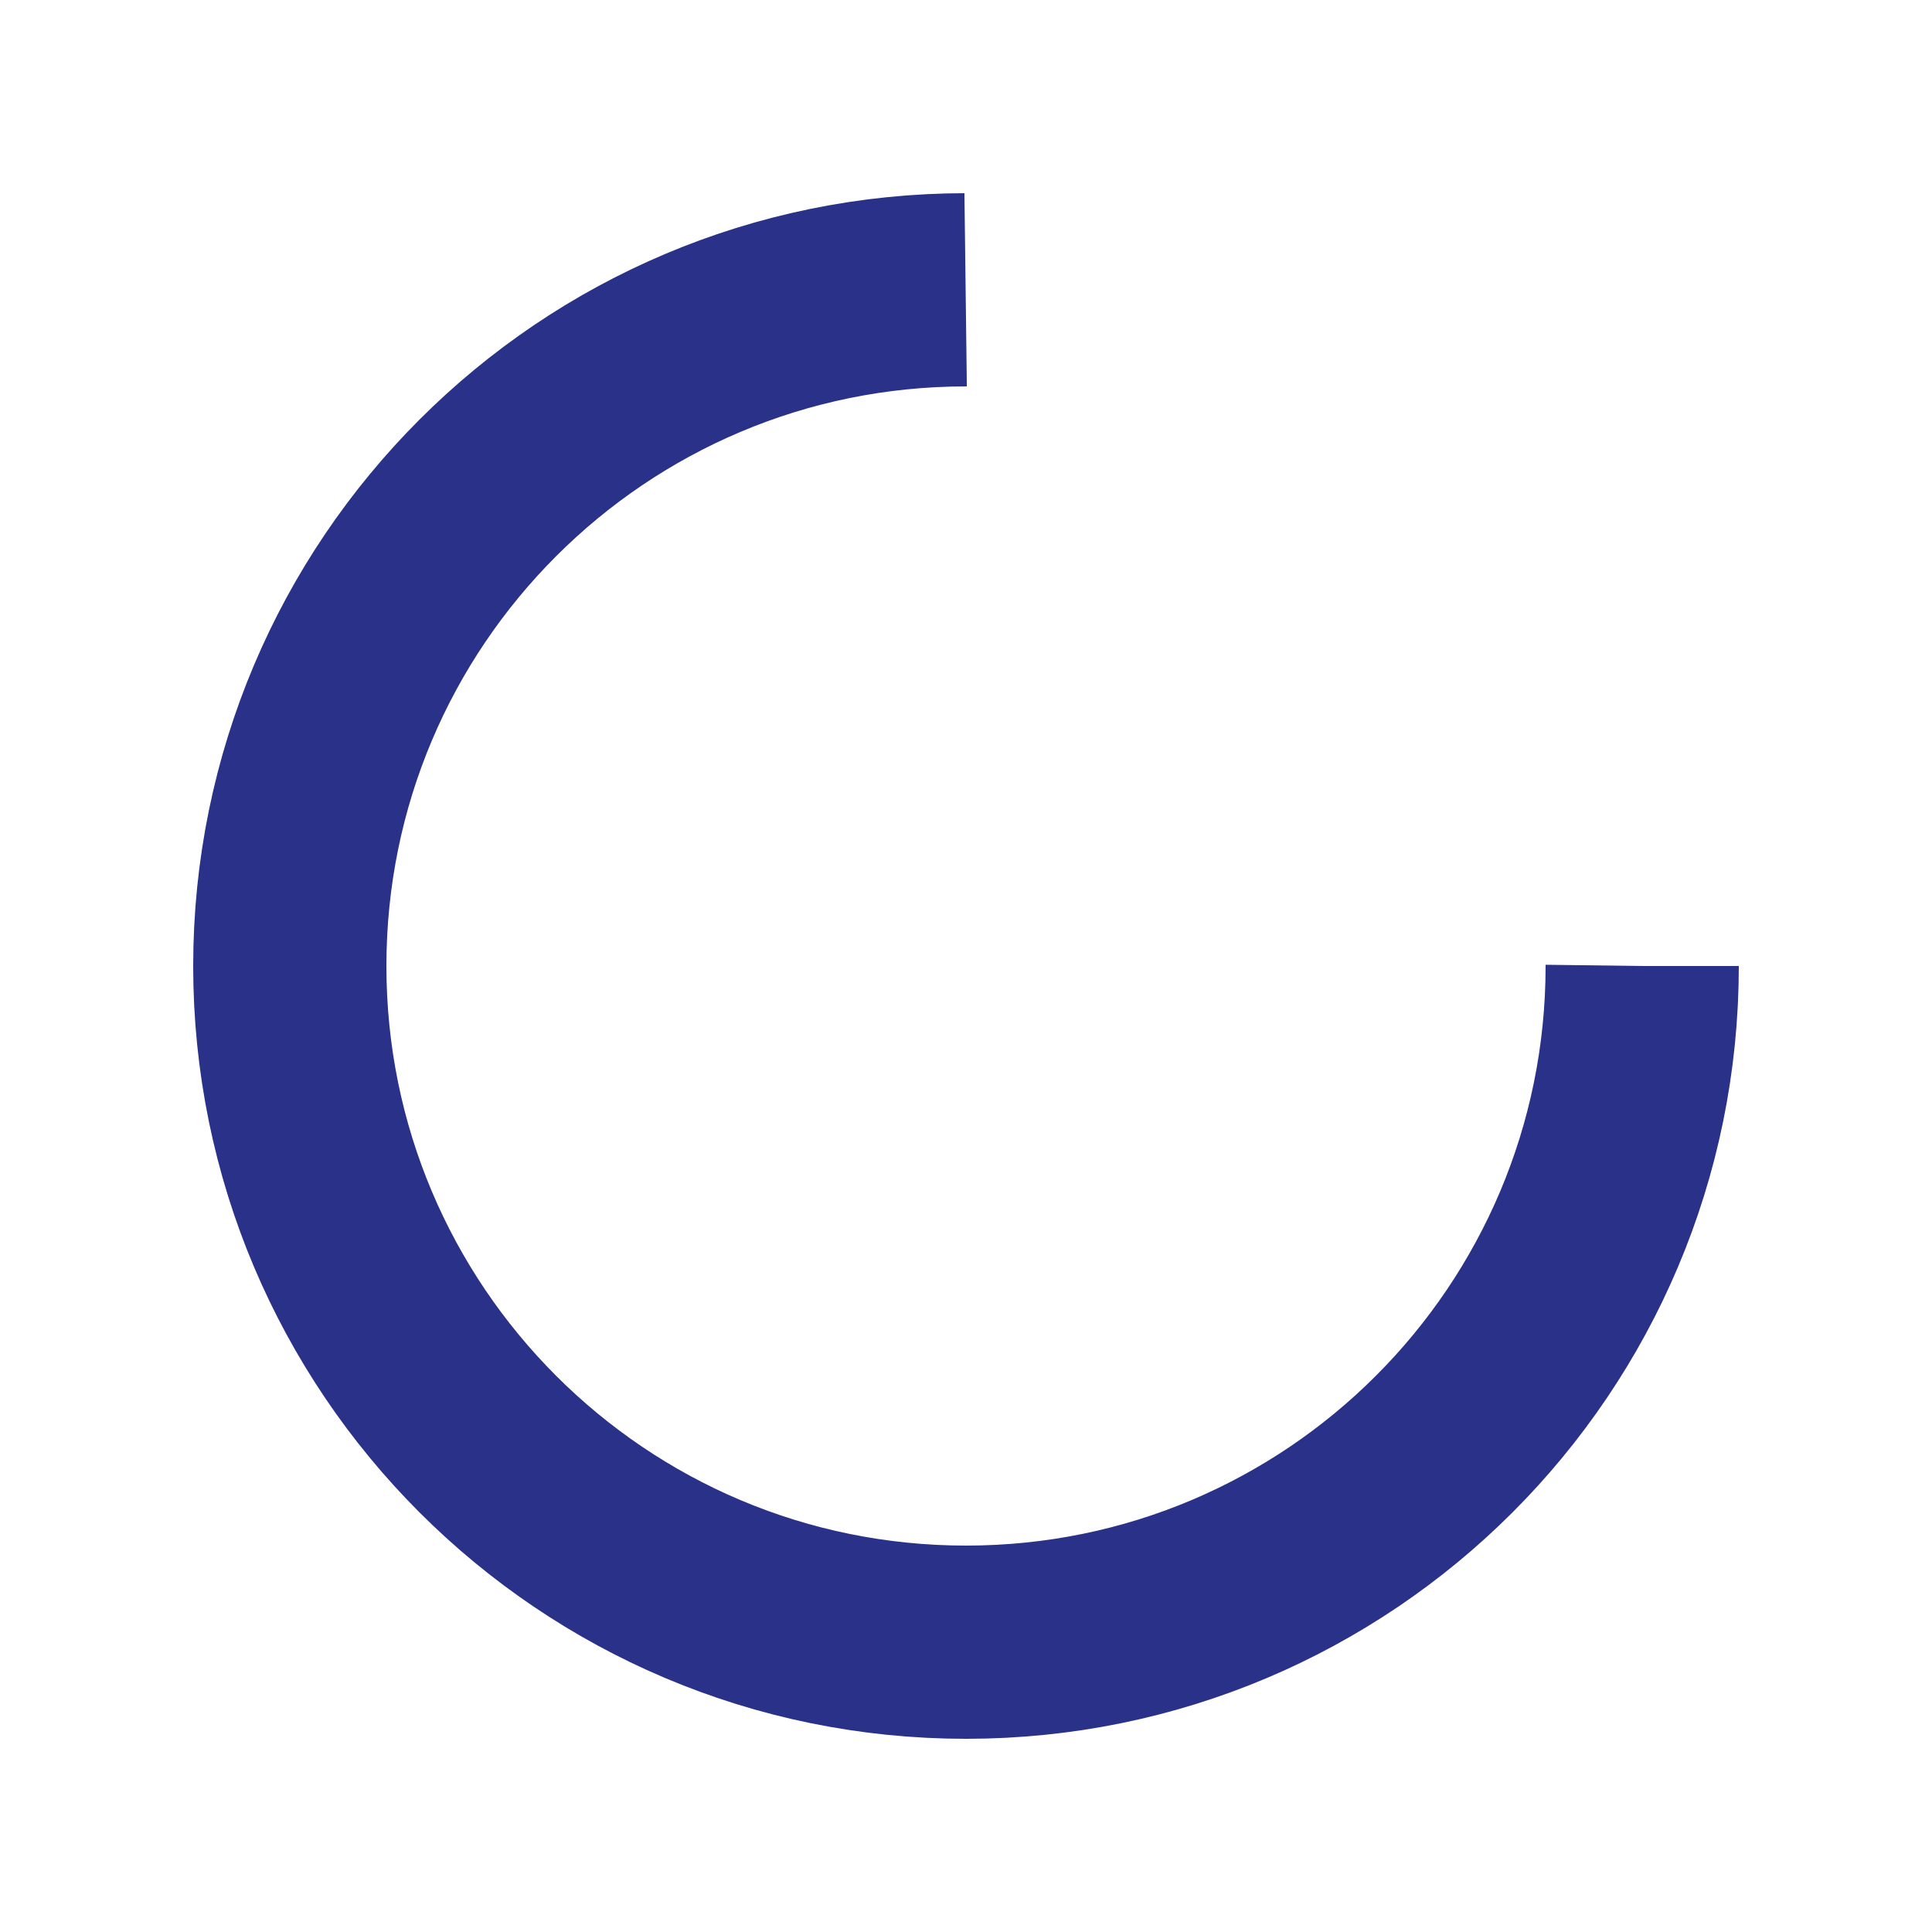
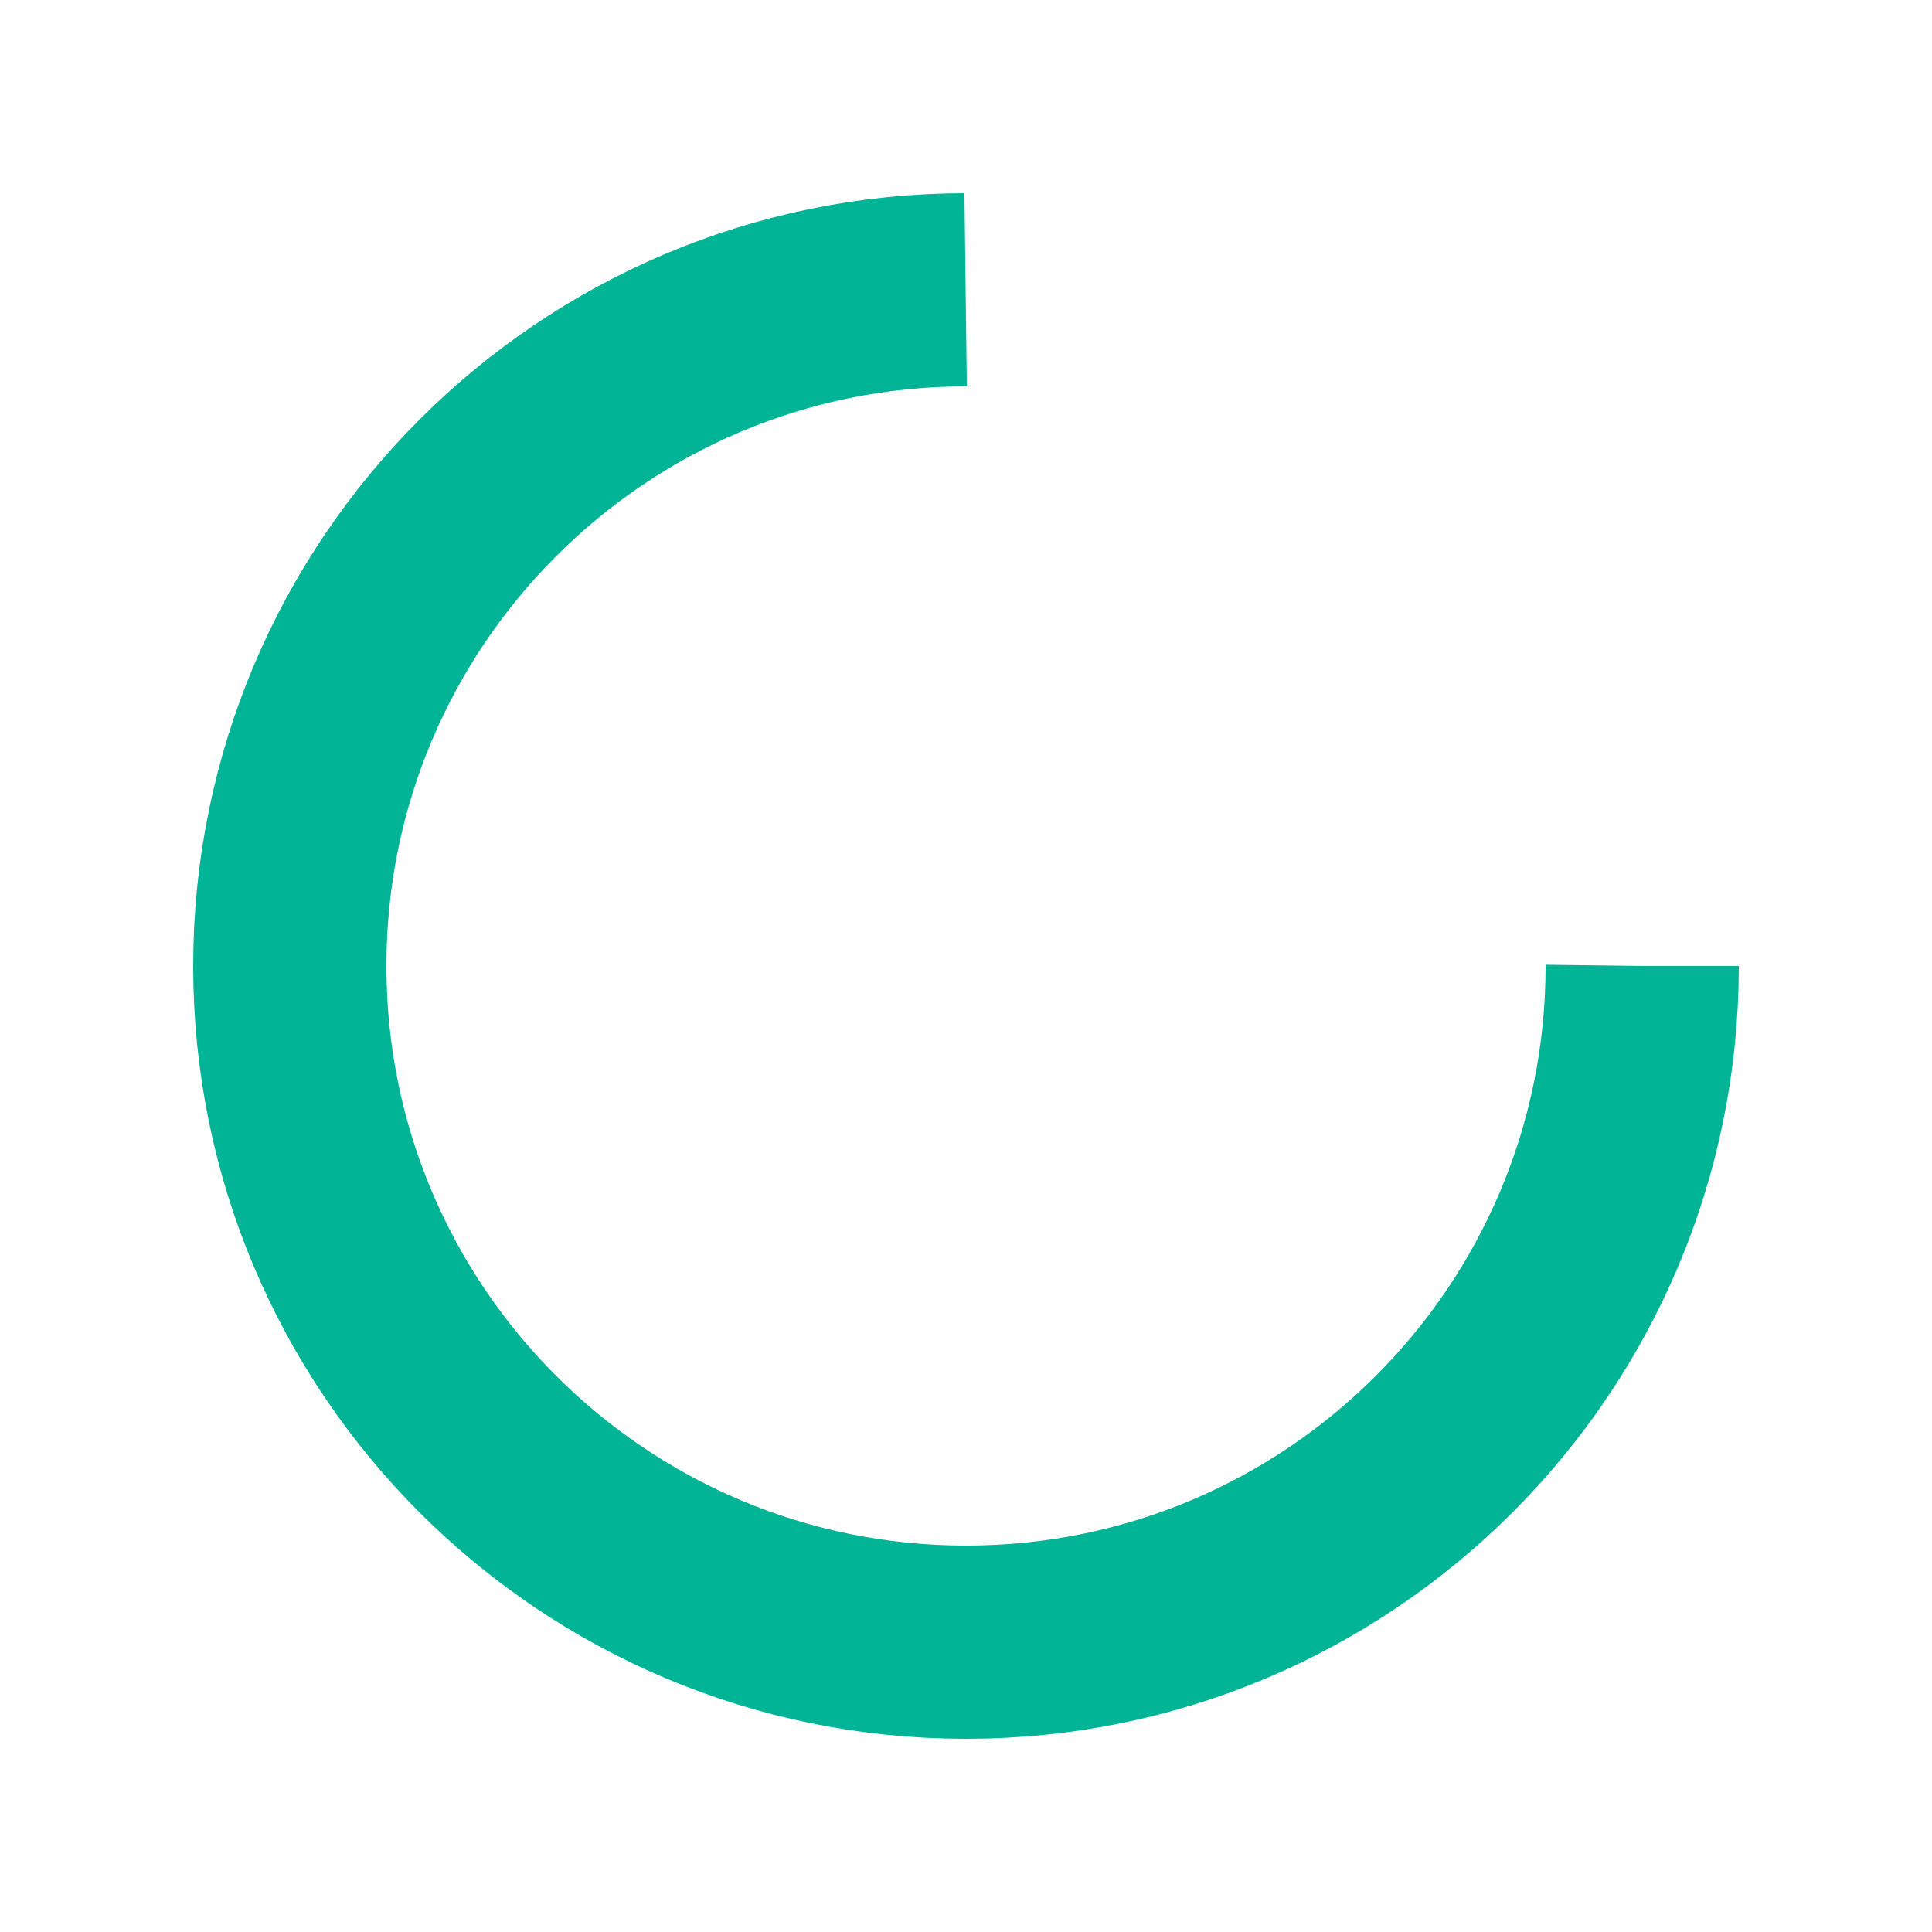
<svg xmlns="http://www.w3.org/2000/svg" style="margin: auto; background: none; display: block; shape-rendering: auto;" width="200px" height="200px" viewBox="0 0 100 100" preserveAspectRatio="xMidYMid">
-   <circle cx="50" cy="50" fill="none" stroke="#293189" stroke-width="10" r="35" stroke-dasharray="164.934 56.978">
+   <circle cx="50" cy="50" fill="none" stroke="#00b495" stroke-width="10" r="35" stroke-dasharray="164.934 56.978">
    <animateTransform attributeName="transform" type="rotate" repeatCount="indefinite" dur="1s" values="0 50 50;360 50 50" keyTimes="0;1" />
  </circle>
</svg>
